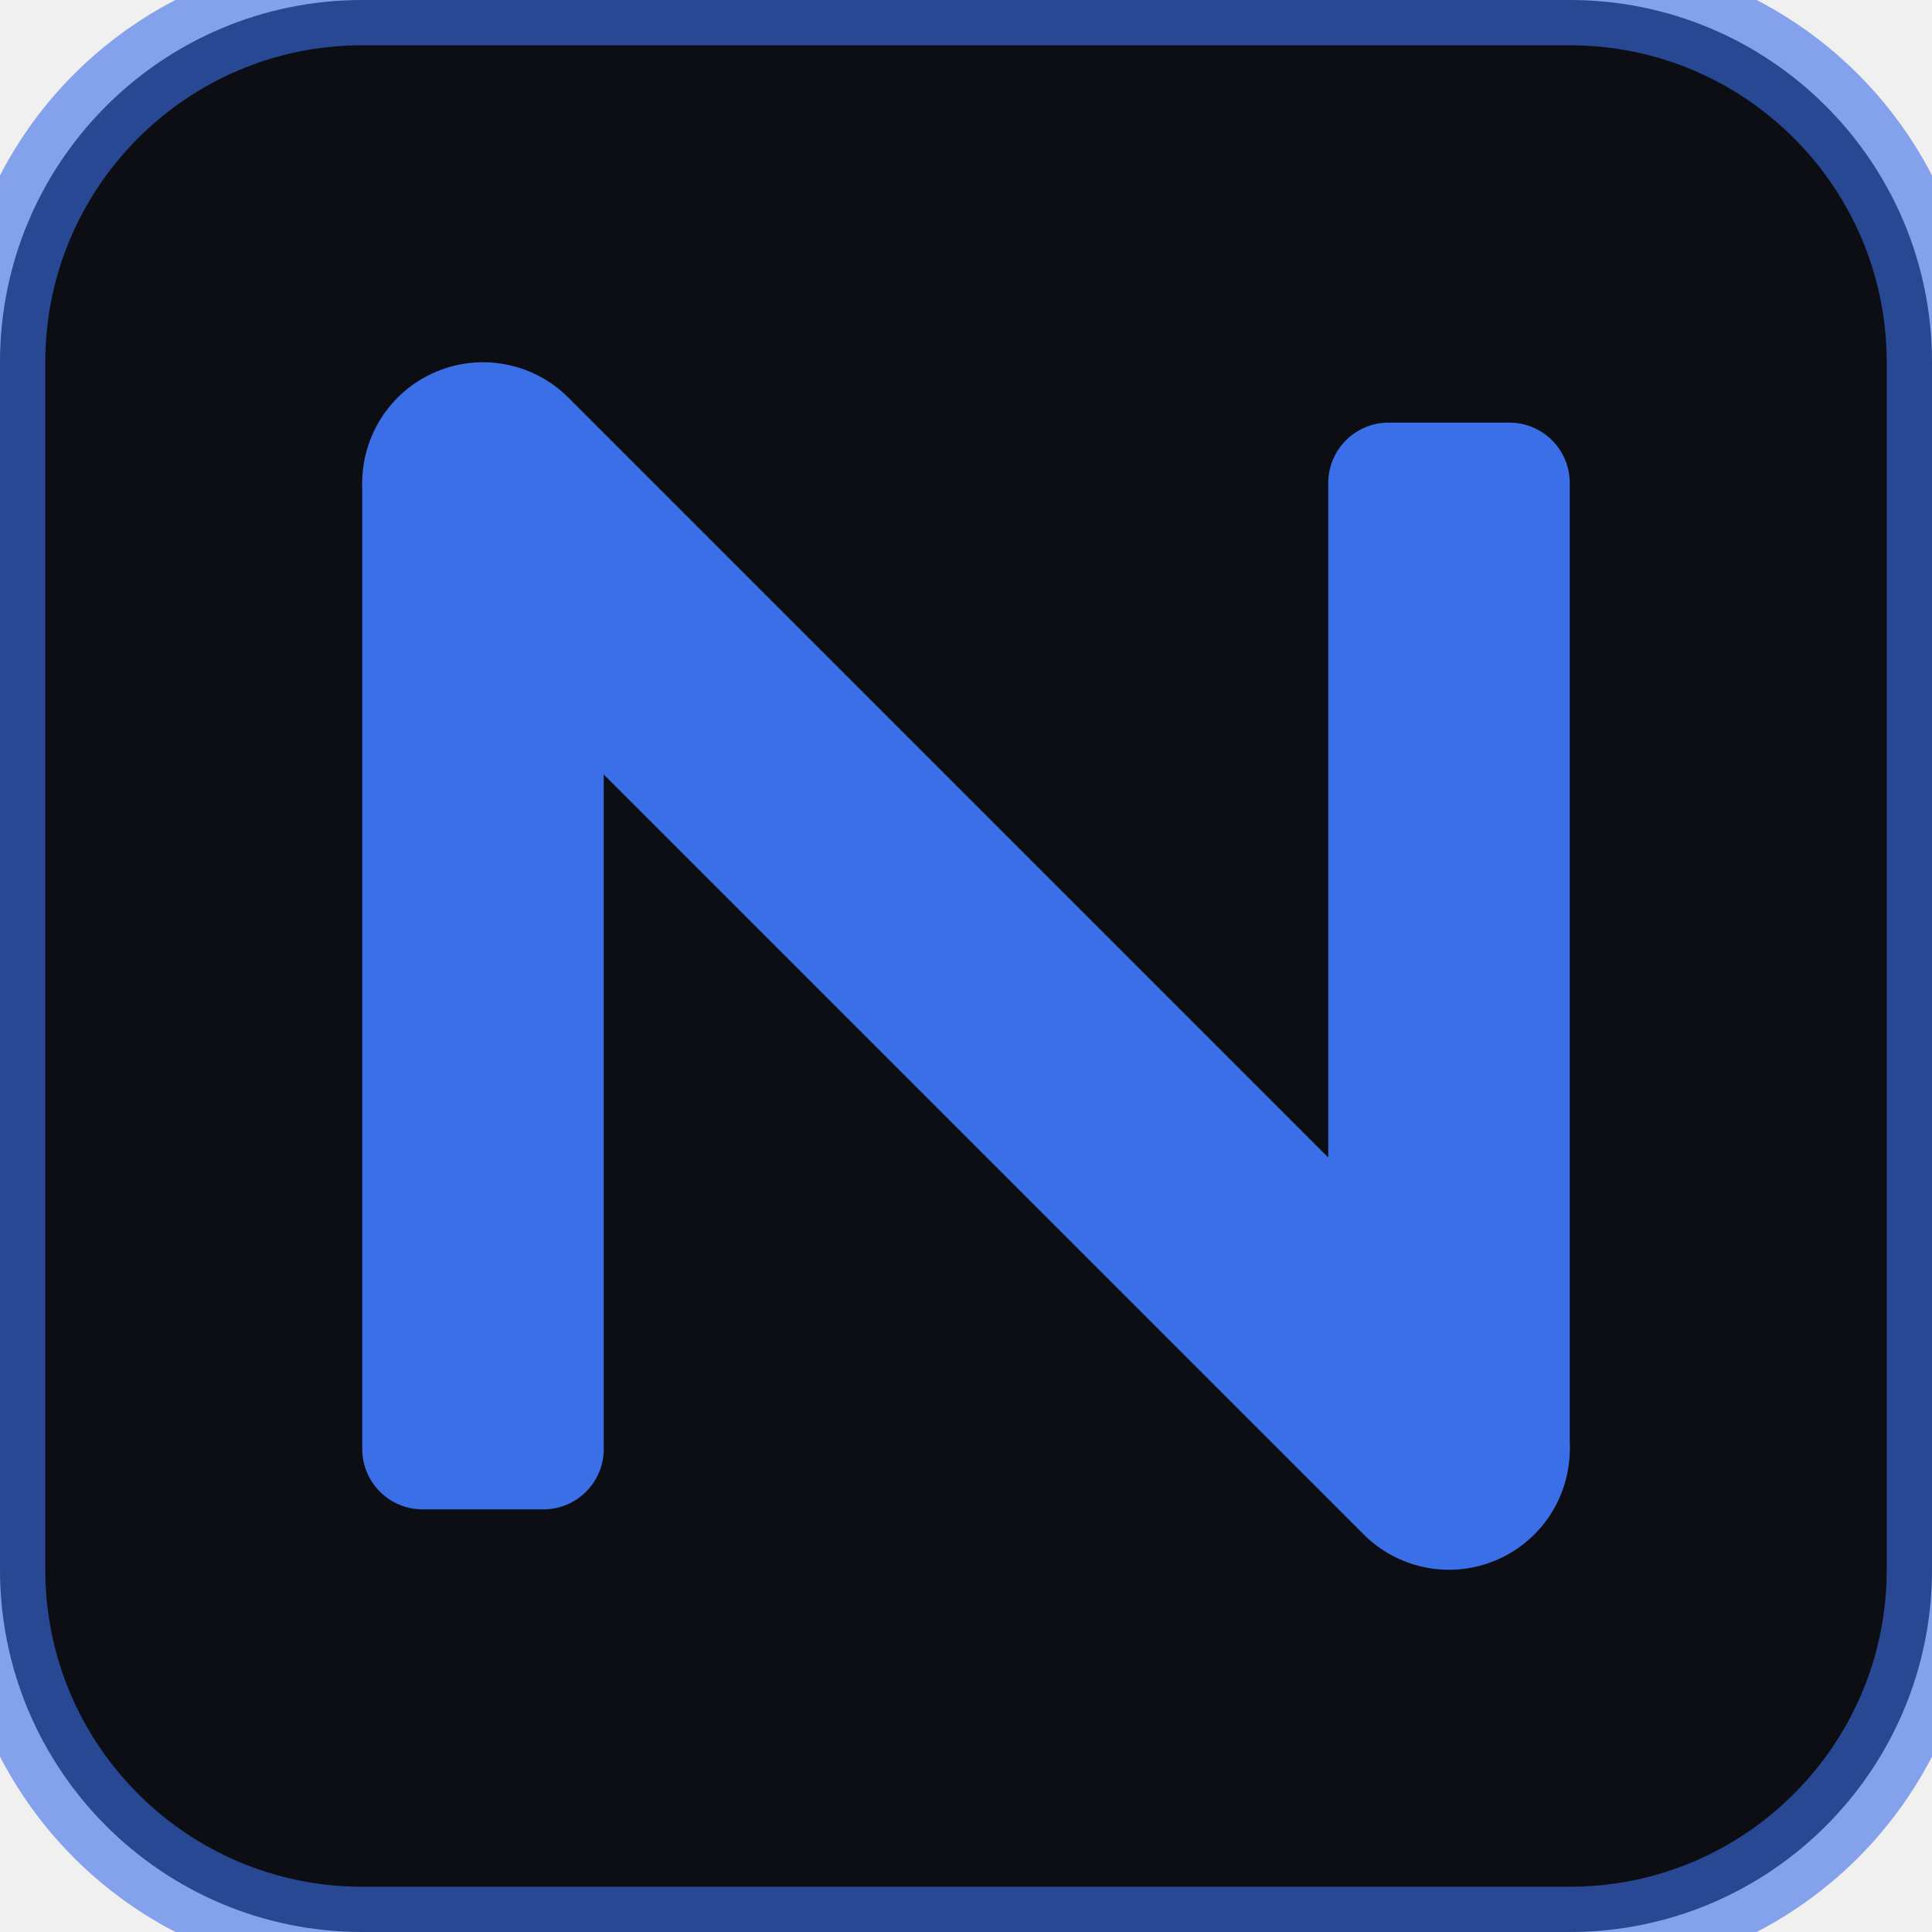
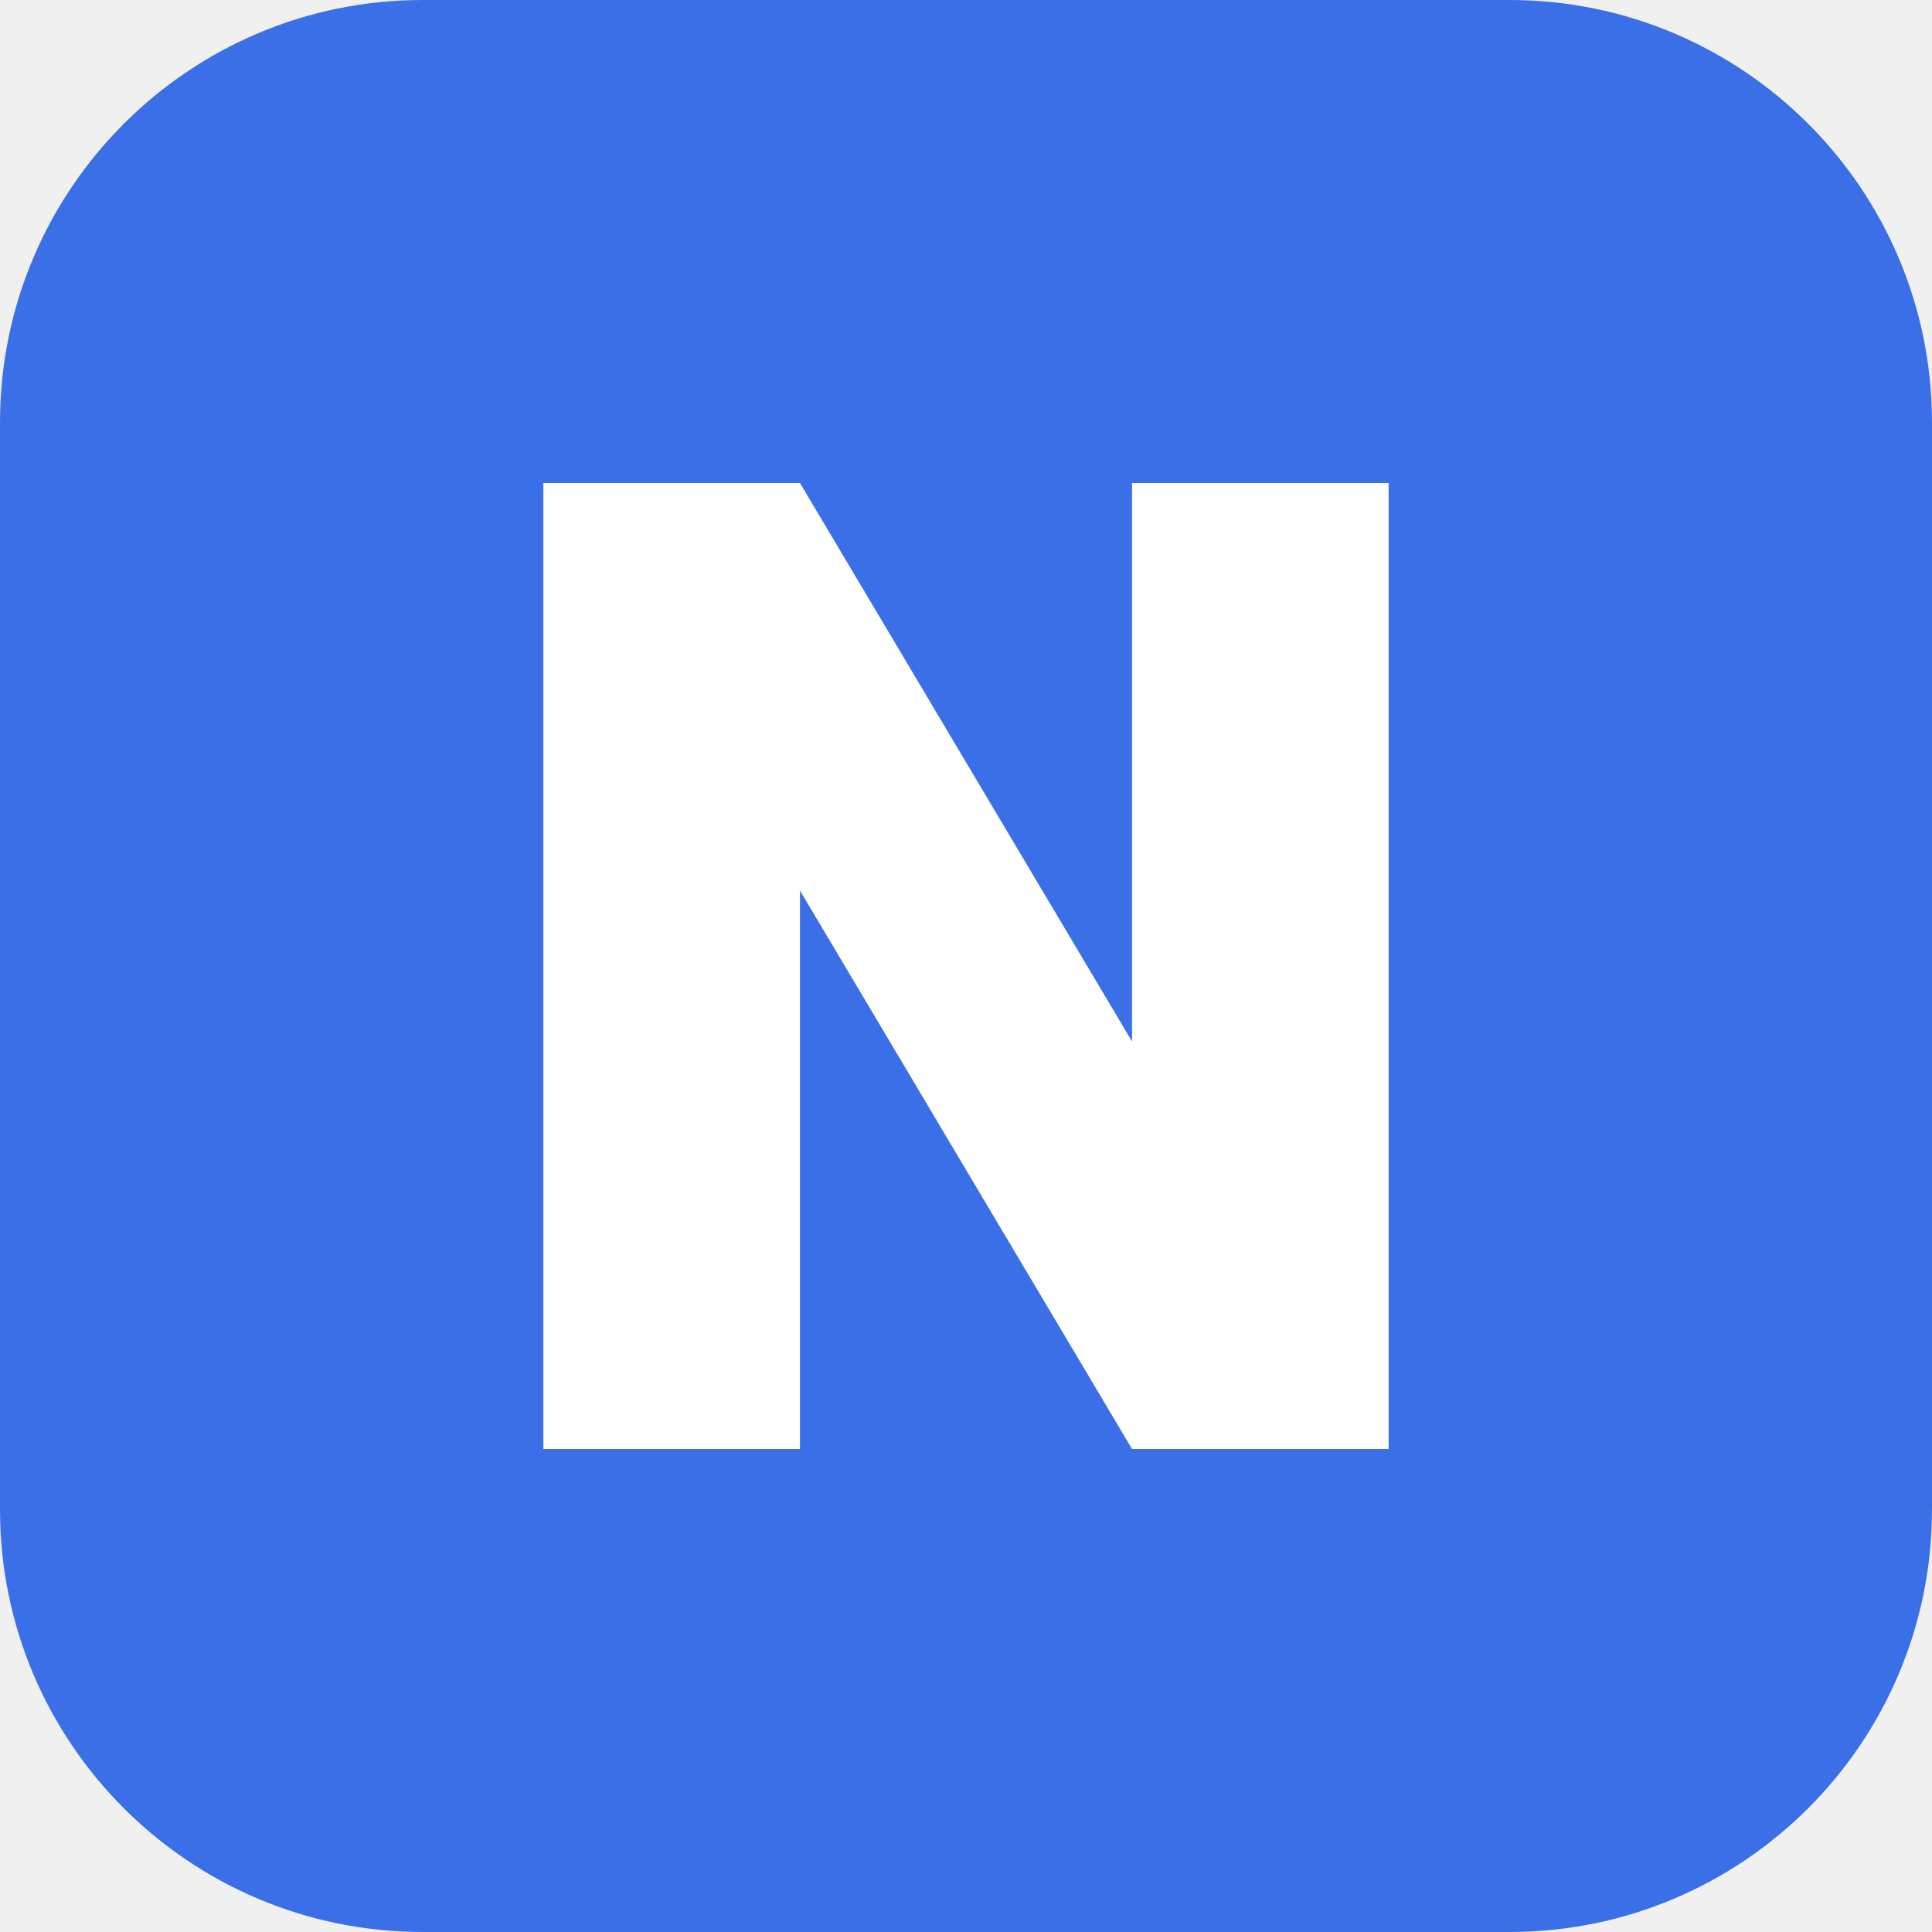
- <svg xmlns="http://www.w3.org/2000/svg" width="16" height="16" viewBox="0 0 16 16">
-   <rect width="16" height="16" rx="3" fill="#0C0E13" />
-   <rect width="16" height="16" rx="3" fill="none" stroke="#3B6FE8" stroke-width="0.75" stroke-opacity="0.6" />
-   <rect x="3" y="3.5" width="2" height="9" rx="0.5" fill="#3B6FE8" />
-   <rect x="11" y="3.5" width="2" height="9" rx="0.5" fill="#3B6FE8" />
-   <line x1="4" y1="4" x2="12" y2="12" stroke="#3B6FE8" stroke-width="2" stroke-linecap="round" />
+ <svg xmlns="http://www.w3.org/2000/svg" width="128" height="128" viewBox="0 0 128 128">
+   <rect width="128" height="128" rx="28" fill="#3B6FE8" />
+   <path d="M36 96 L36 32 L53 32 L75 69 L75 32 L92 32 L92 96 L75 96 L53 59 L53 96 Z" fill="#FFFFFF" />
</svg>
